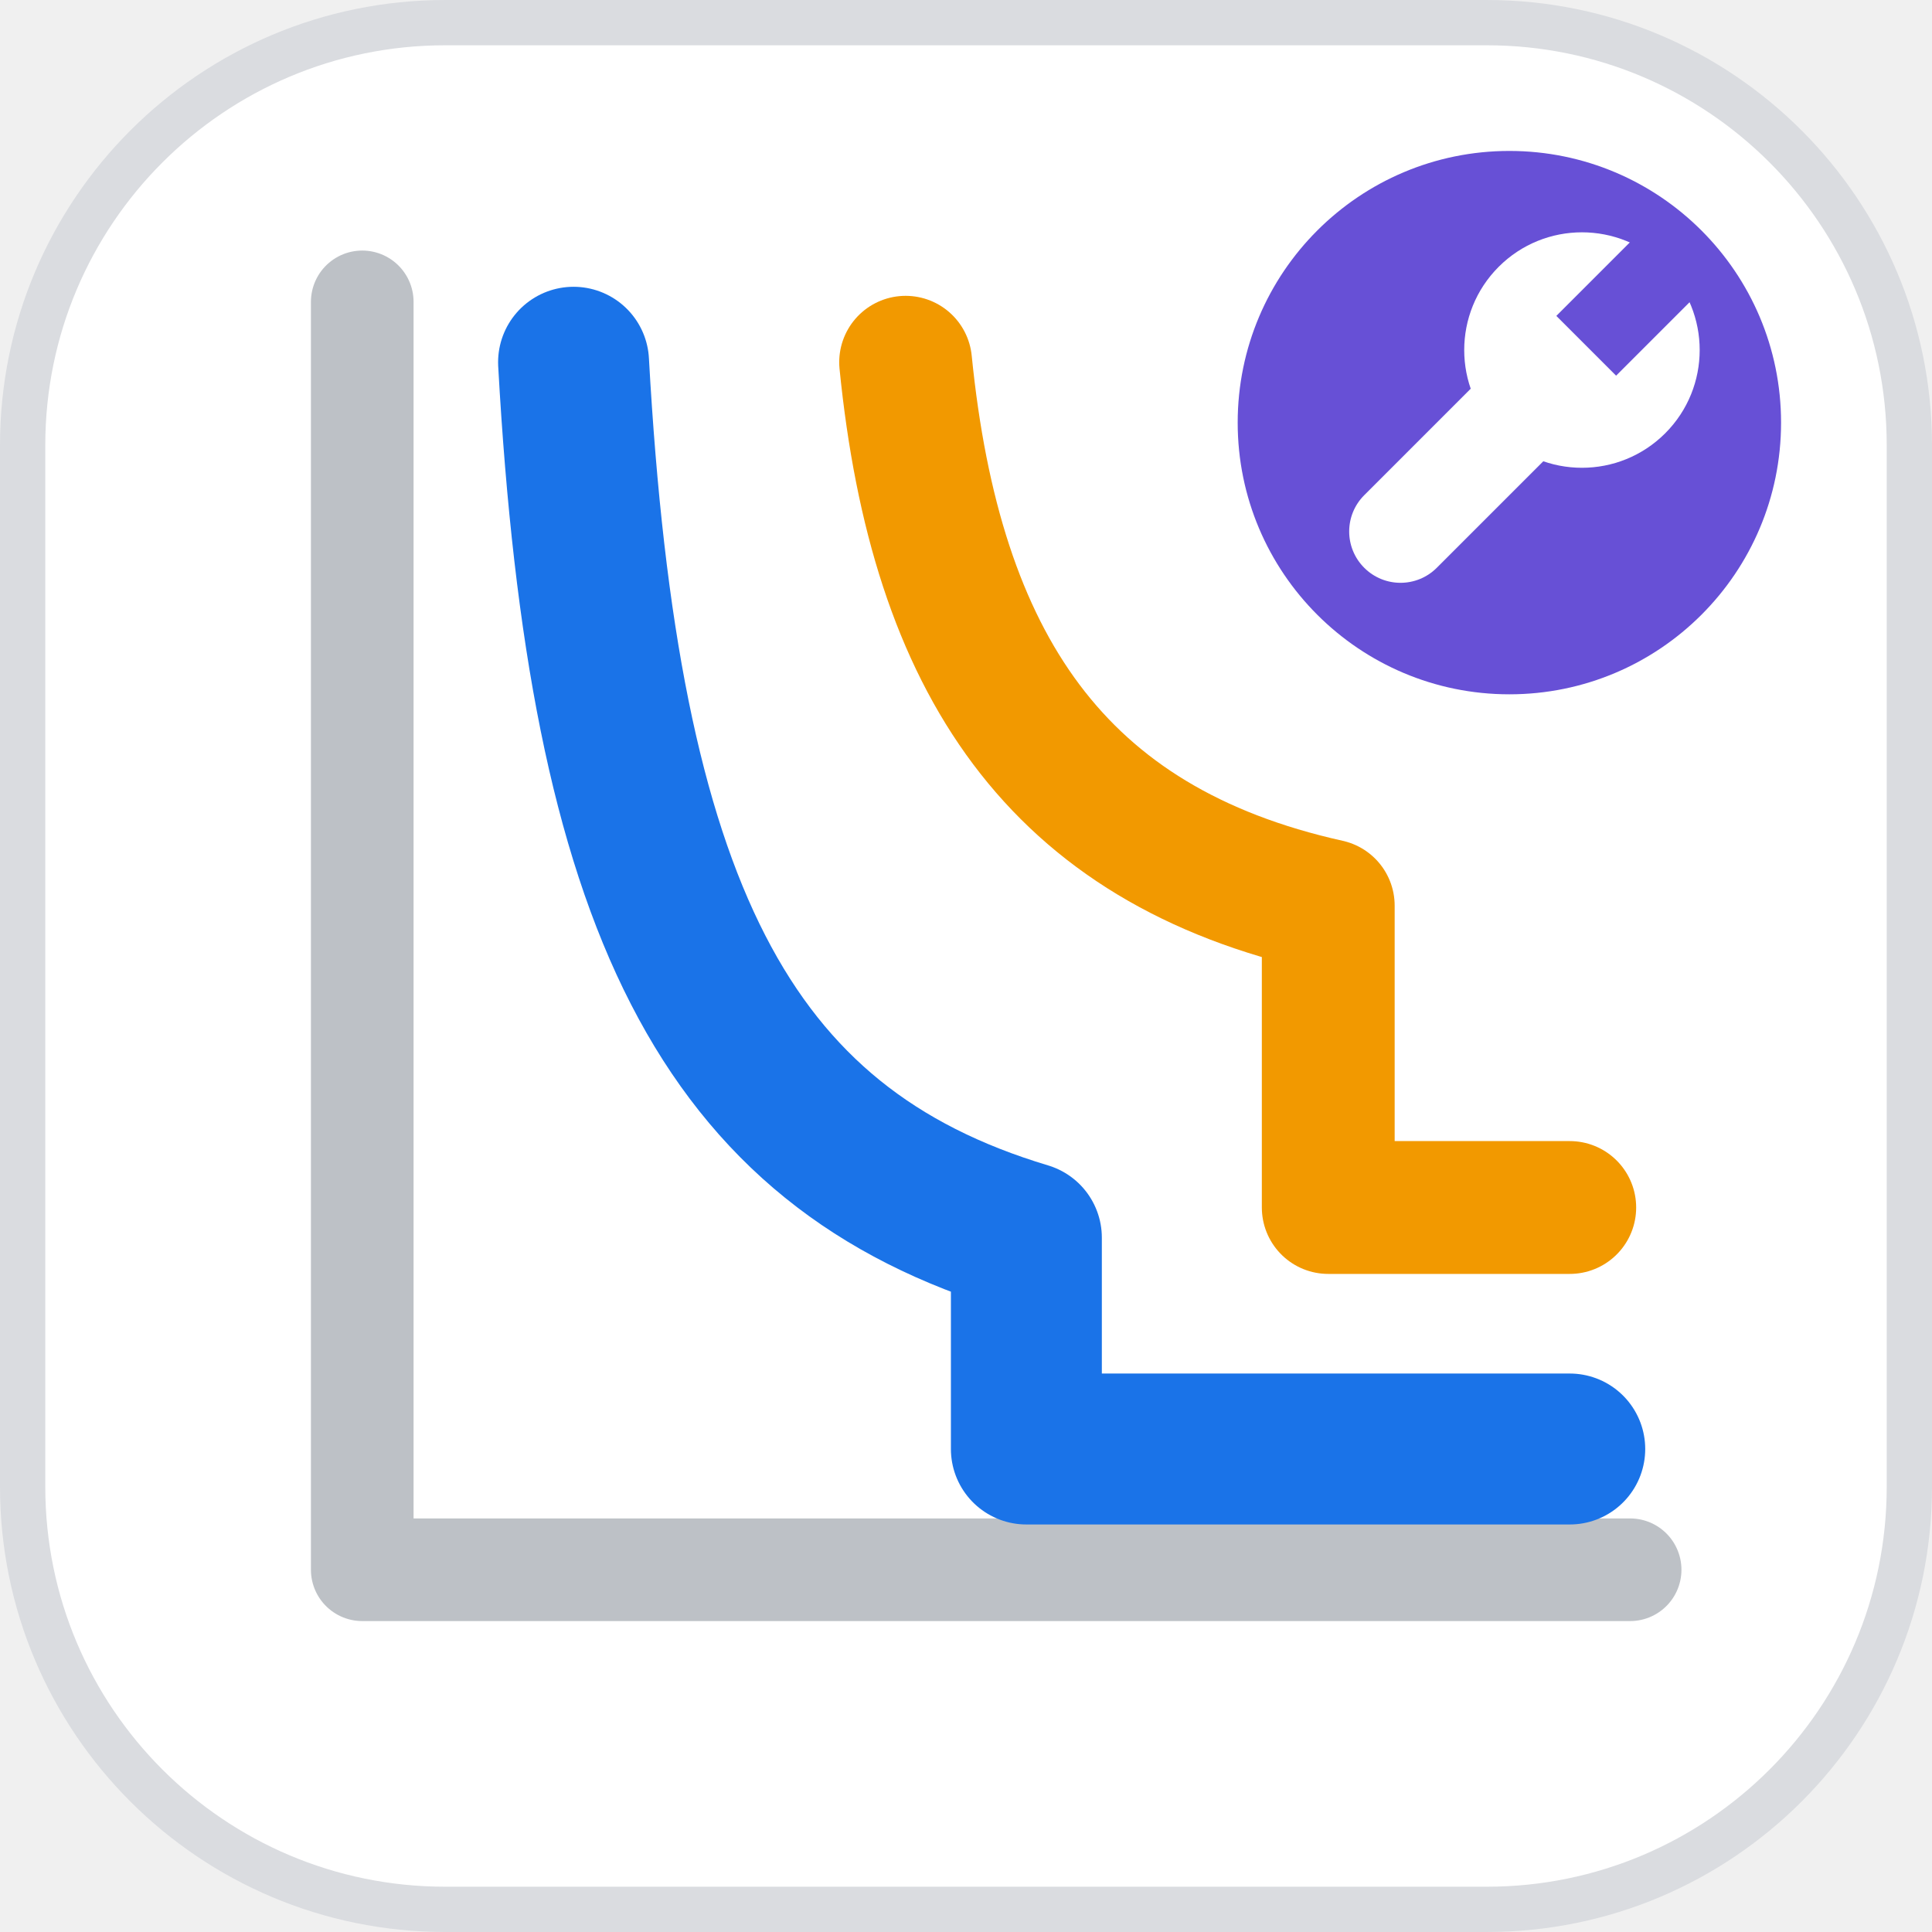
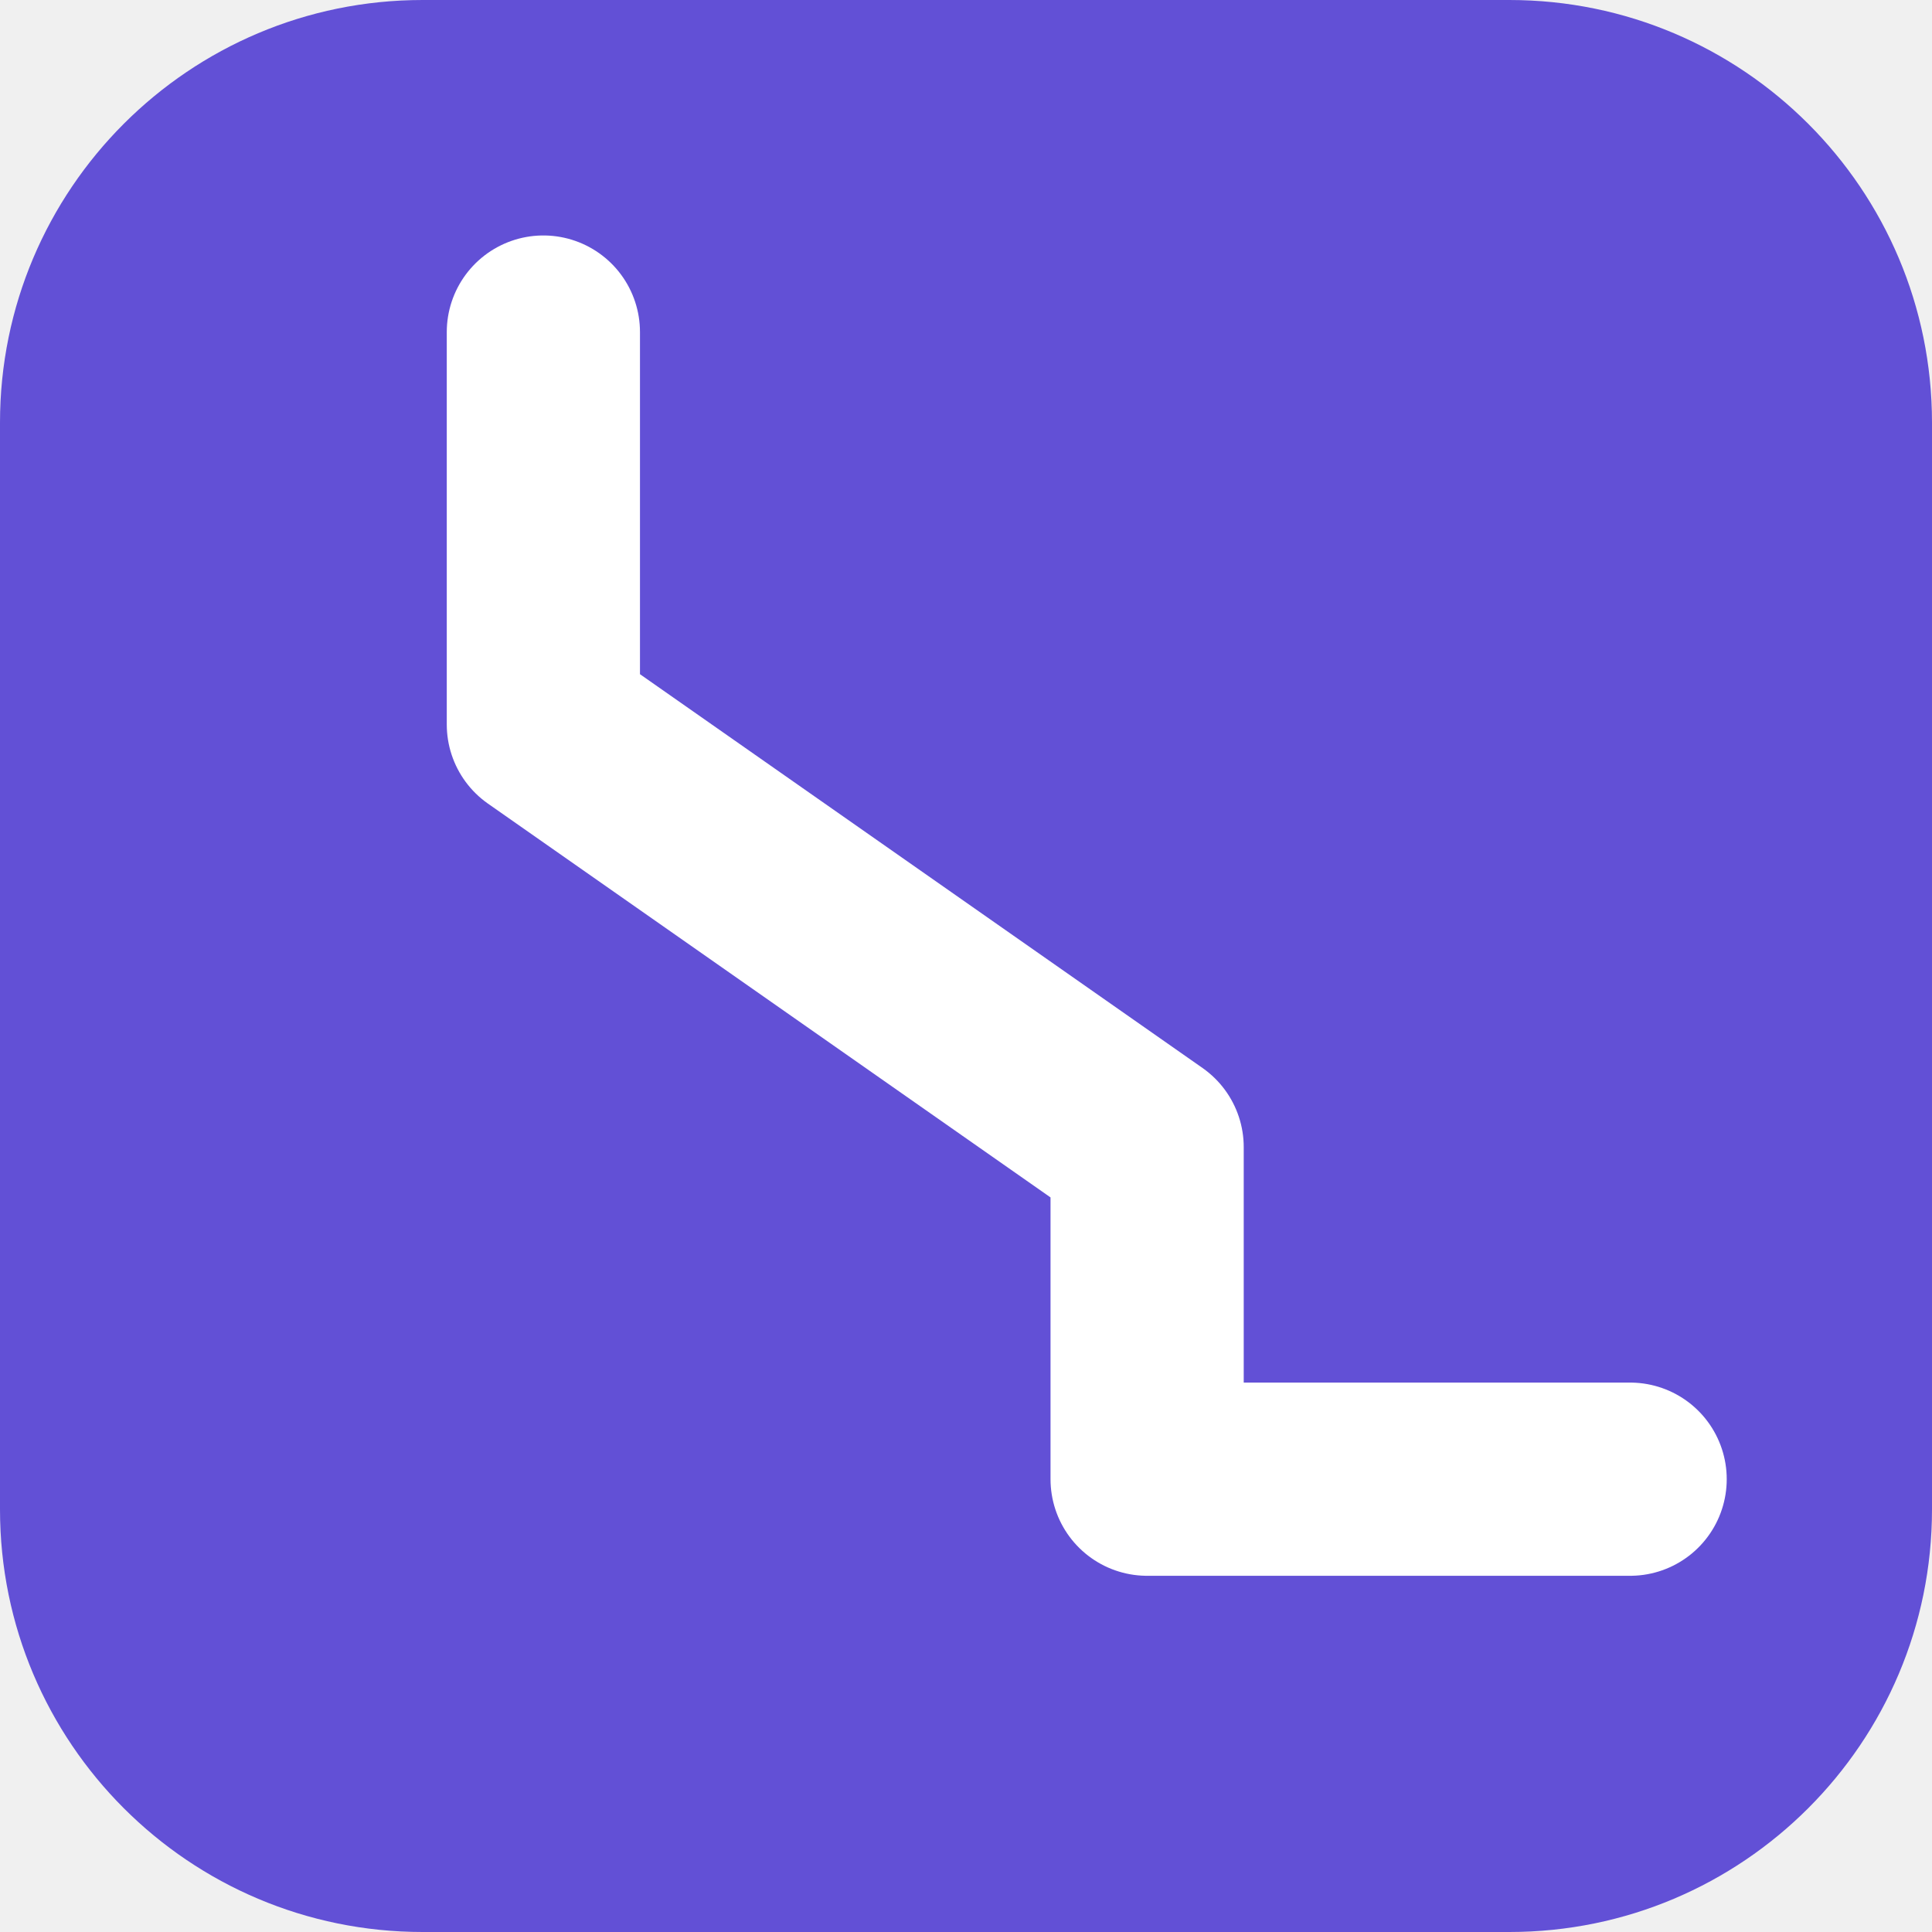
- <svg xmlns="http://www.w3.org/2000/svg" viewBox="0 0 64 64">
-   <rect x="0.75" y="0.75" width="62.5" height="62.5" rx="14" fill="#fff" stroke="#dadce0" stroke-width="1.5" />
-   <path d="M12 10V52H54" fill="none" stroke="#bdc1c6" stroke-linecap="round" stroke-linejoin="round" stroke-width="3.4" />
-   <path d="M30 12C31 22 35 28 44 30V40H52" fill="none" stroke="#f29900" stroke-linecap="round" stroke-linejoin="round" stroke-width="4.4" />
-   <path d="M19 12C20 30 24 38 34 41V48H52" fill="none" stroke="#1a73e8" stroke-linecap="round" stroke-linejoin="round" stroke-width="5" />
-   <circle cx="50" cy="14" r="10.5" fill="#fff" />
-   <circle cx="50" cy="14" r="9" fill="#6750d6" />
-   <g transform="translate(50 14) rotate(45)">
-     <rect x="-1.7" y="-2" width="3.4" height="8.8" rx="1.7" fill="#fff" />
-     <circle cx="0" cy="-3.4" r="3.9" fill="#fff" />
-     <rect x="-1.4" y="-8" width="2.8" height="4.4" fill="#6750d6" />
-   </g>
+ <svg xmlns="http://www.w3.org/2000/svg" viewBox="0 0 32 32">
+   <rect width="32" height="32" rx="7" fill="#6250d6" />
+   <path d="M9 5.5V12l10 7v5.5h8" fill="none" stroke="#fff" stroke-width="3.2" stroke-linecap="round" stroke-linejoin="round" />
</svg>
